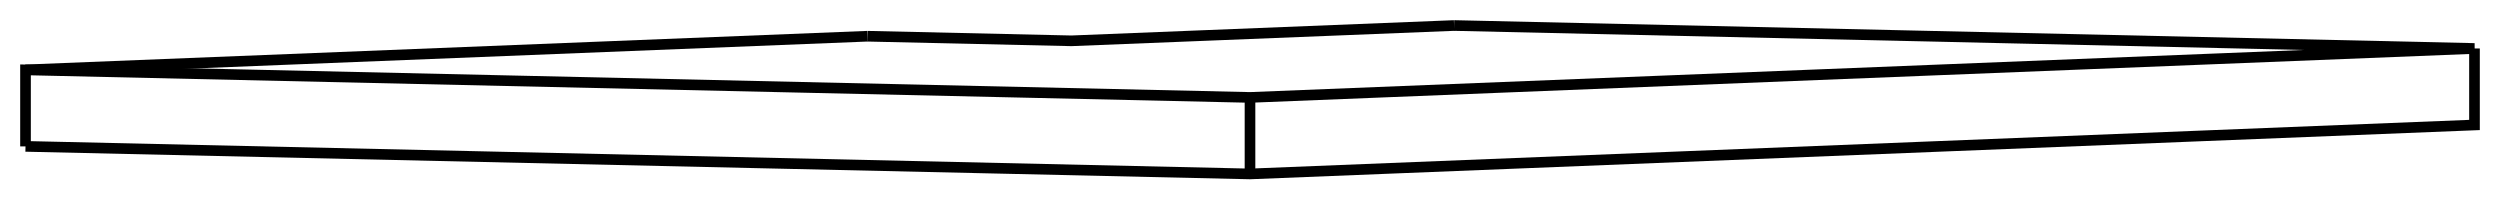
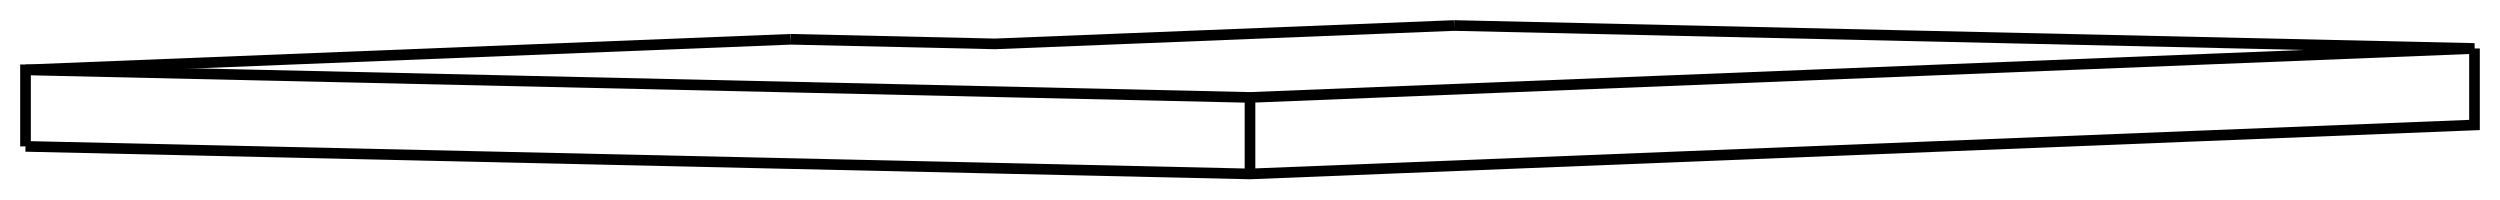
<svg xmlns="http://www.w3.org/2000/svg" version="1.1" viewBox="-49 -3.819 98 7.817" fill="none" stroke="black" stroke-width="0.6%" vector-effect="non-scaling-stroke">
  <path d="M -48 1.919 L -48 -1.08 L 0 0 L 48 -1.919 L 8 -2.819" />
  <path d="M 0 2.999 L 0 0" />
  <path d="M -48 1.919 L 0 2.999 L 48 1.08 L 48 -1.919" />
-   <path d="M -15 -2.399 L -48 -1.08" />
-   <path d="M -15 -2.399 L -7 -2.219 L 8 -2.819" />
+   <path d="M -18 -2.279 L -48 -1.08" />
+   <path d="M -18 -2.279 L -10 -2.099 L 8 -2.819" />
</svg>
